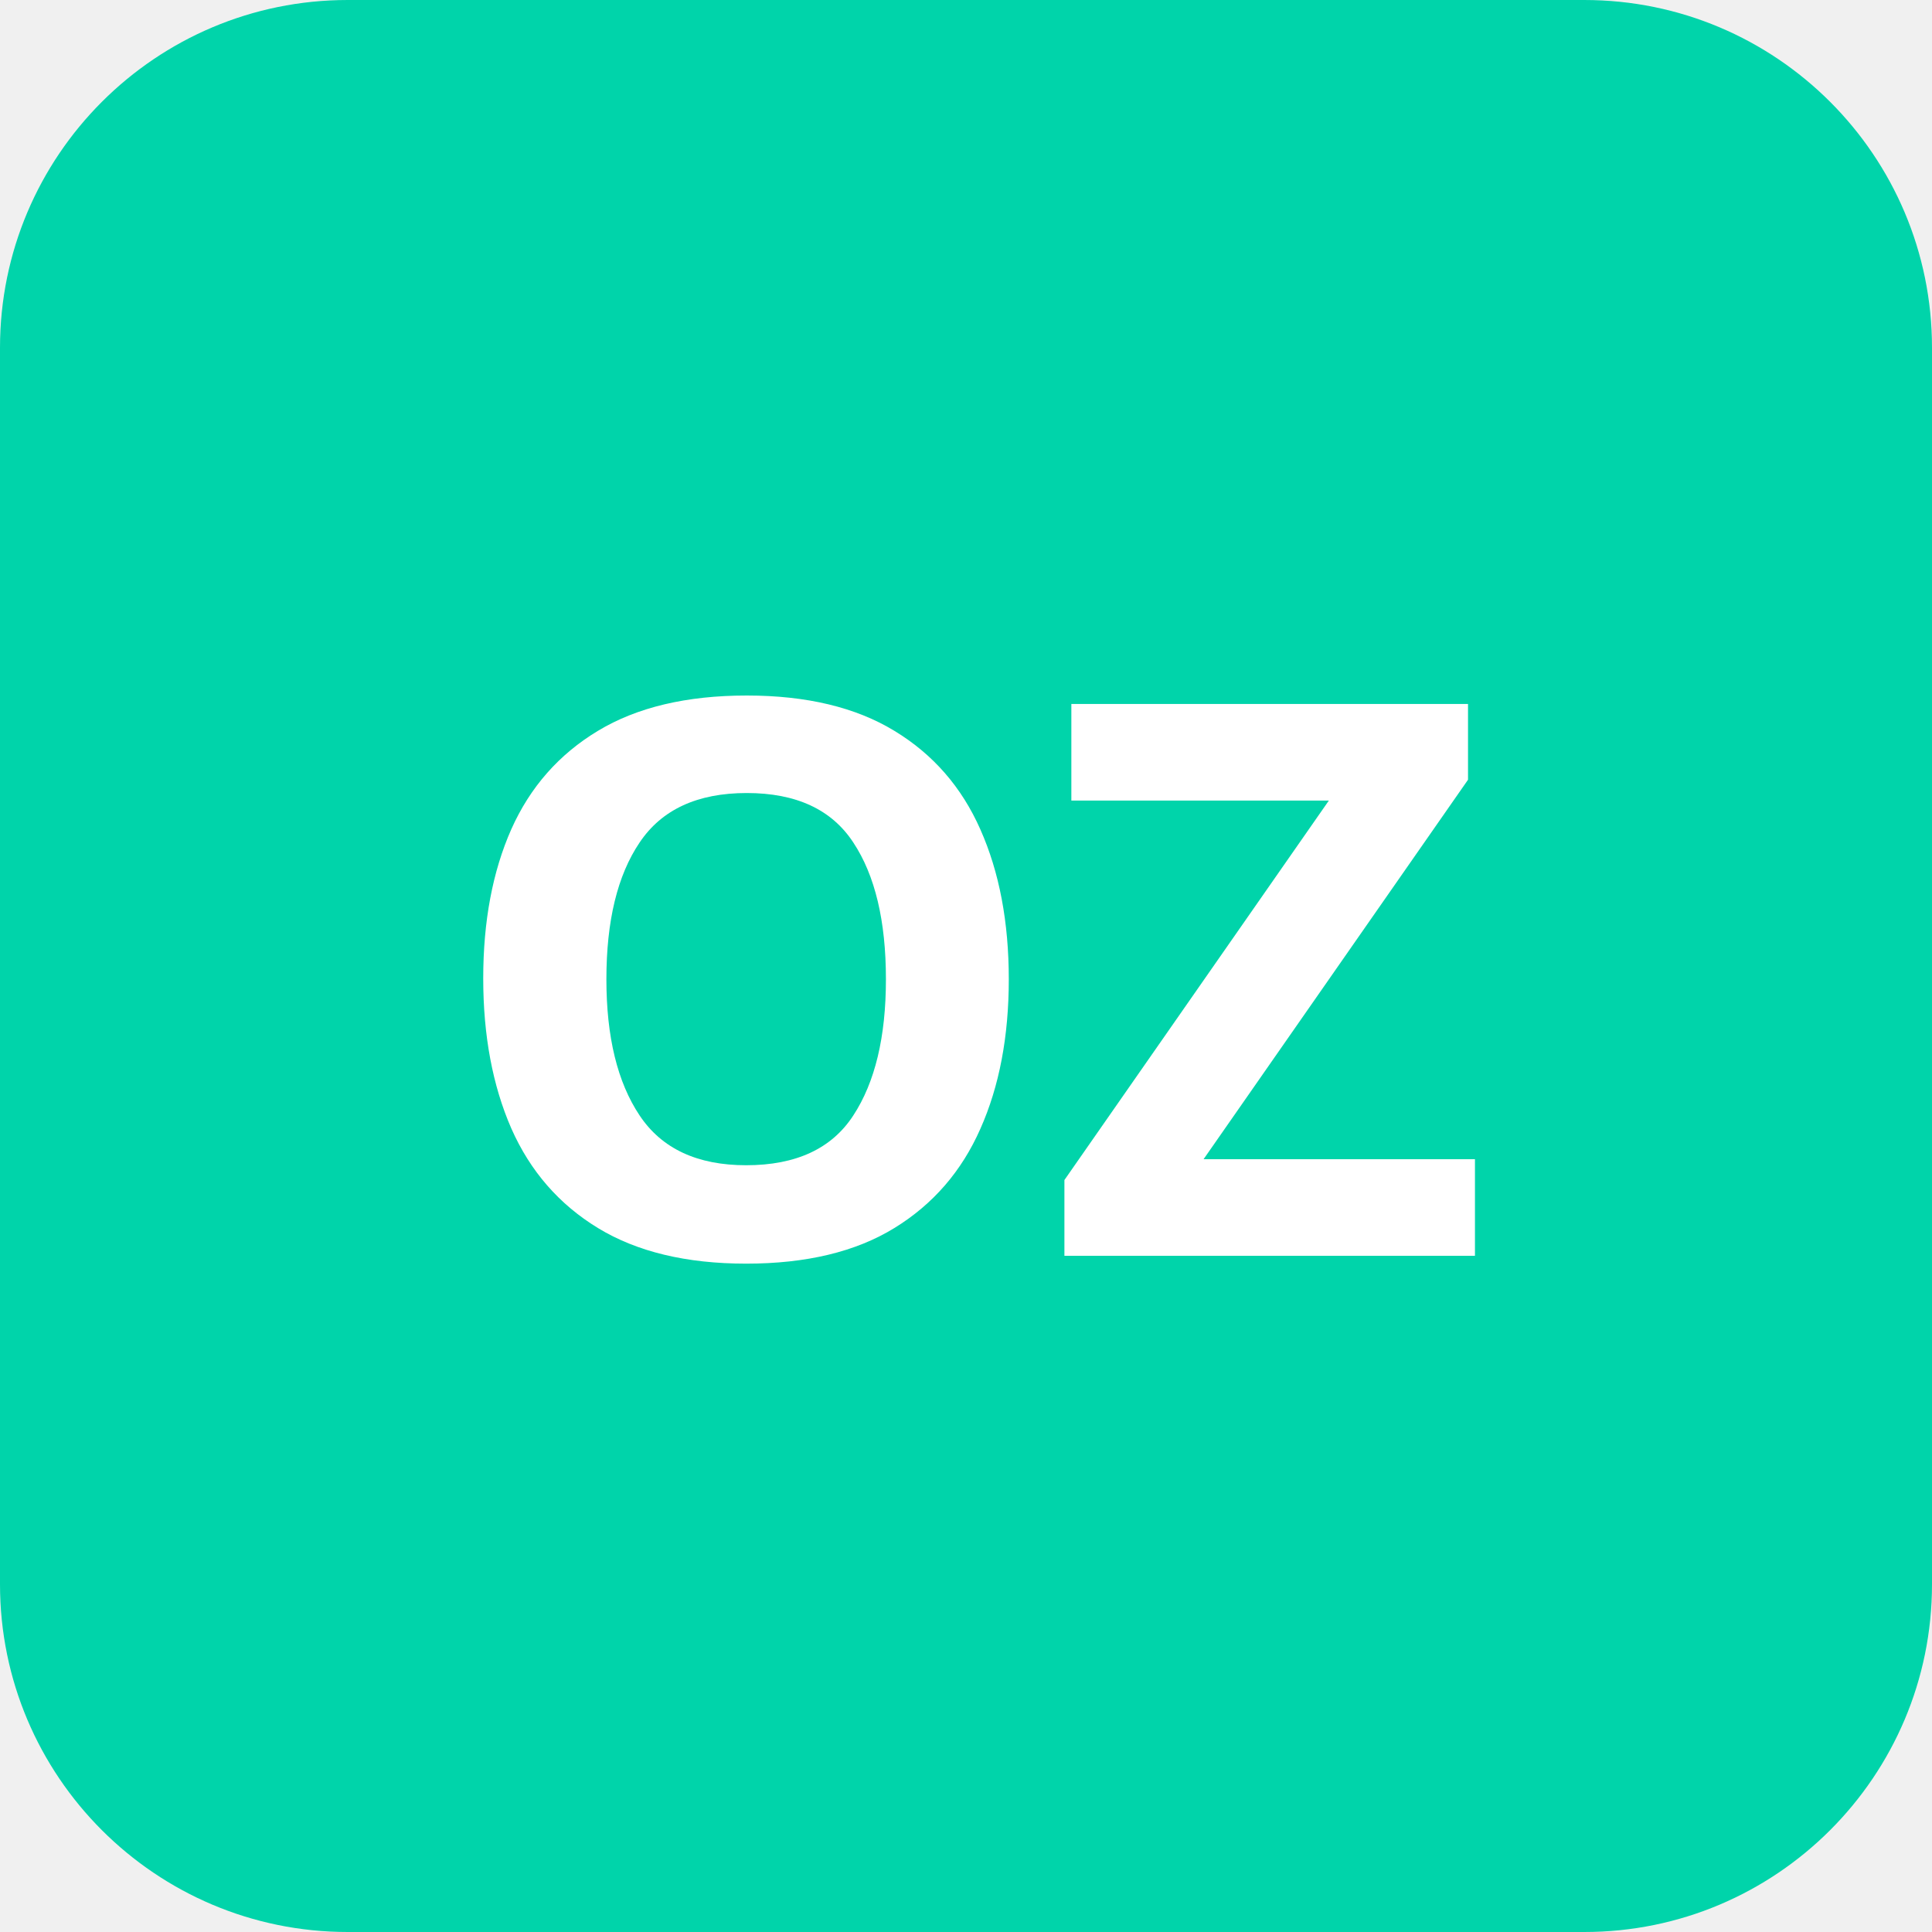
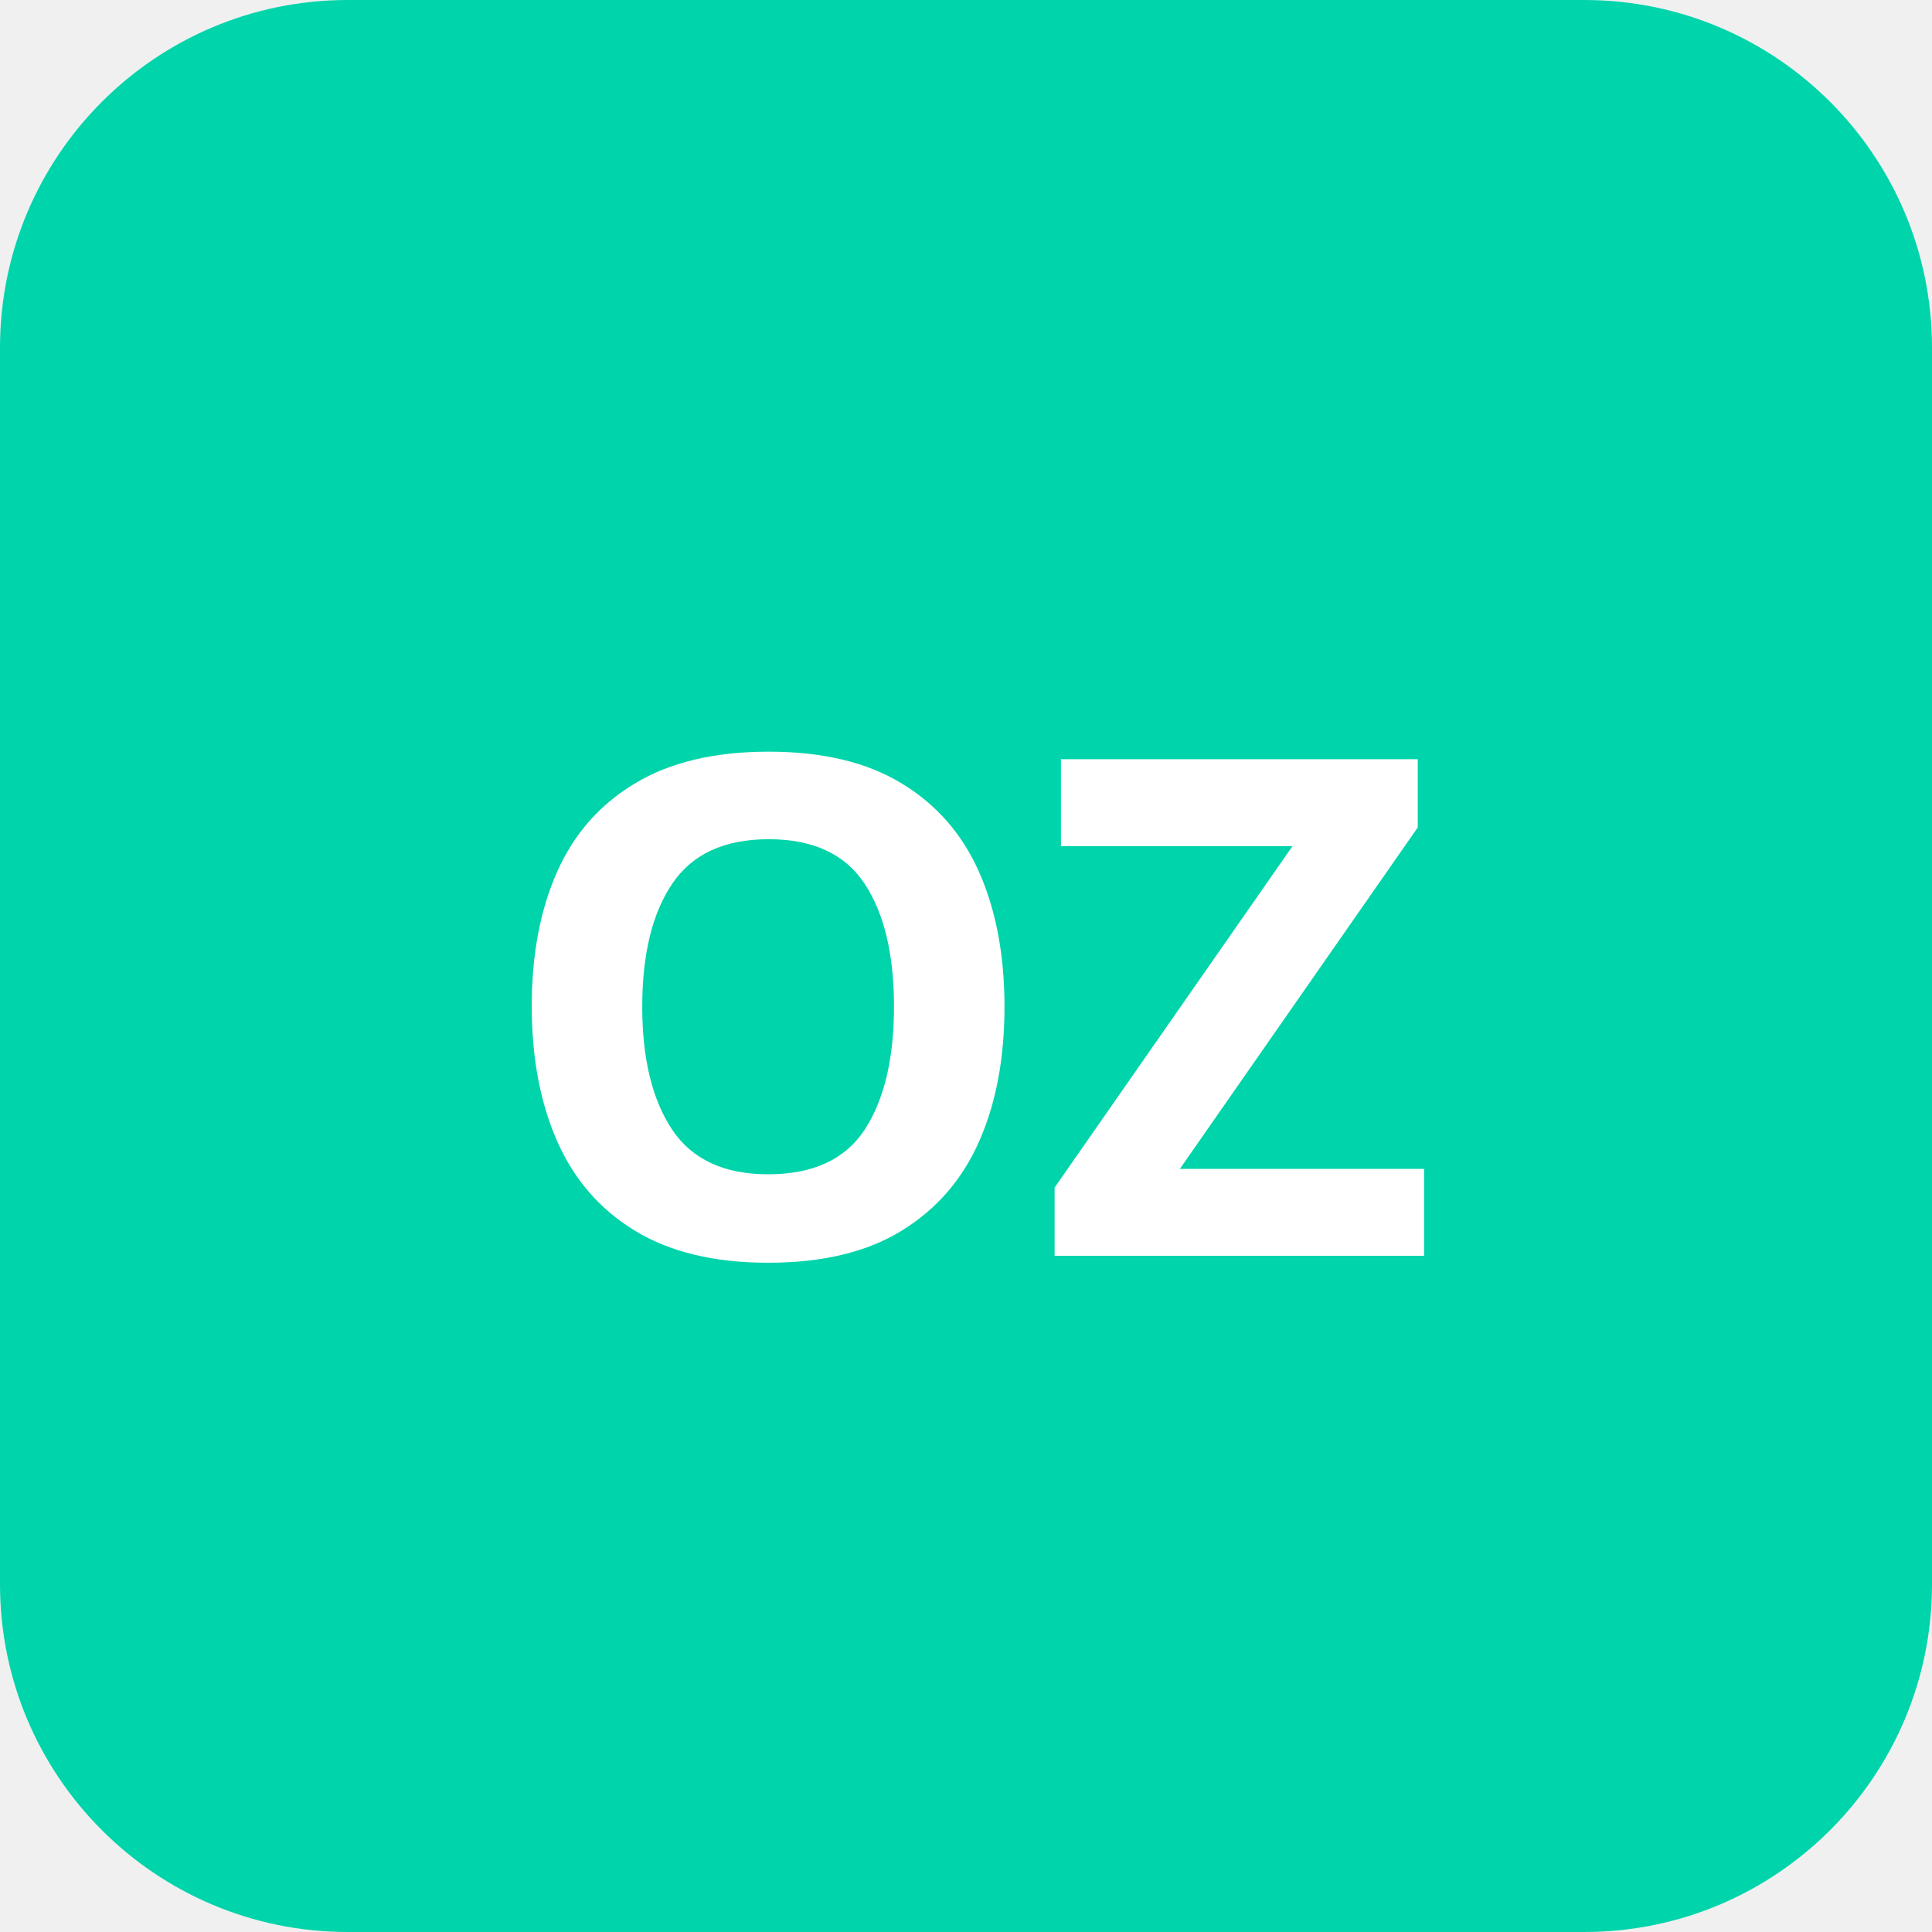
<svg xmlns="http://www.w3.org/2000/svg" viewBox="0 0 100 100">
  <rect width="100" height="100" rx="18" fill="#00d4aa" />
-   <text x="50" y="65" font-family="system-ui" font-size="40" font-weight="700" fill="white" text-anchor="middle">OZ</text>
+   <text x="50" y="65" font-family="system-ui" font-size="36" font-weight="700" fill="white" text-anchor="middle">OZ</text>
</svg>
